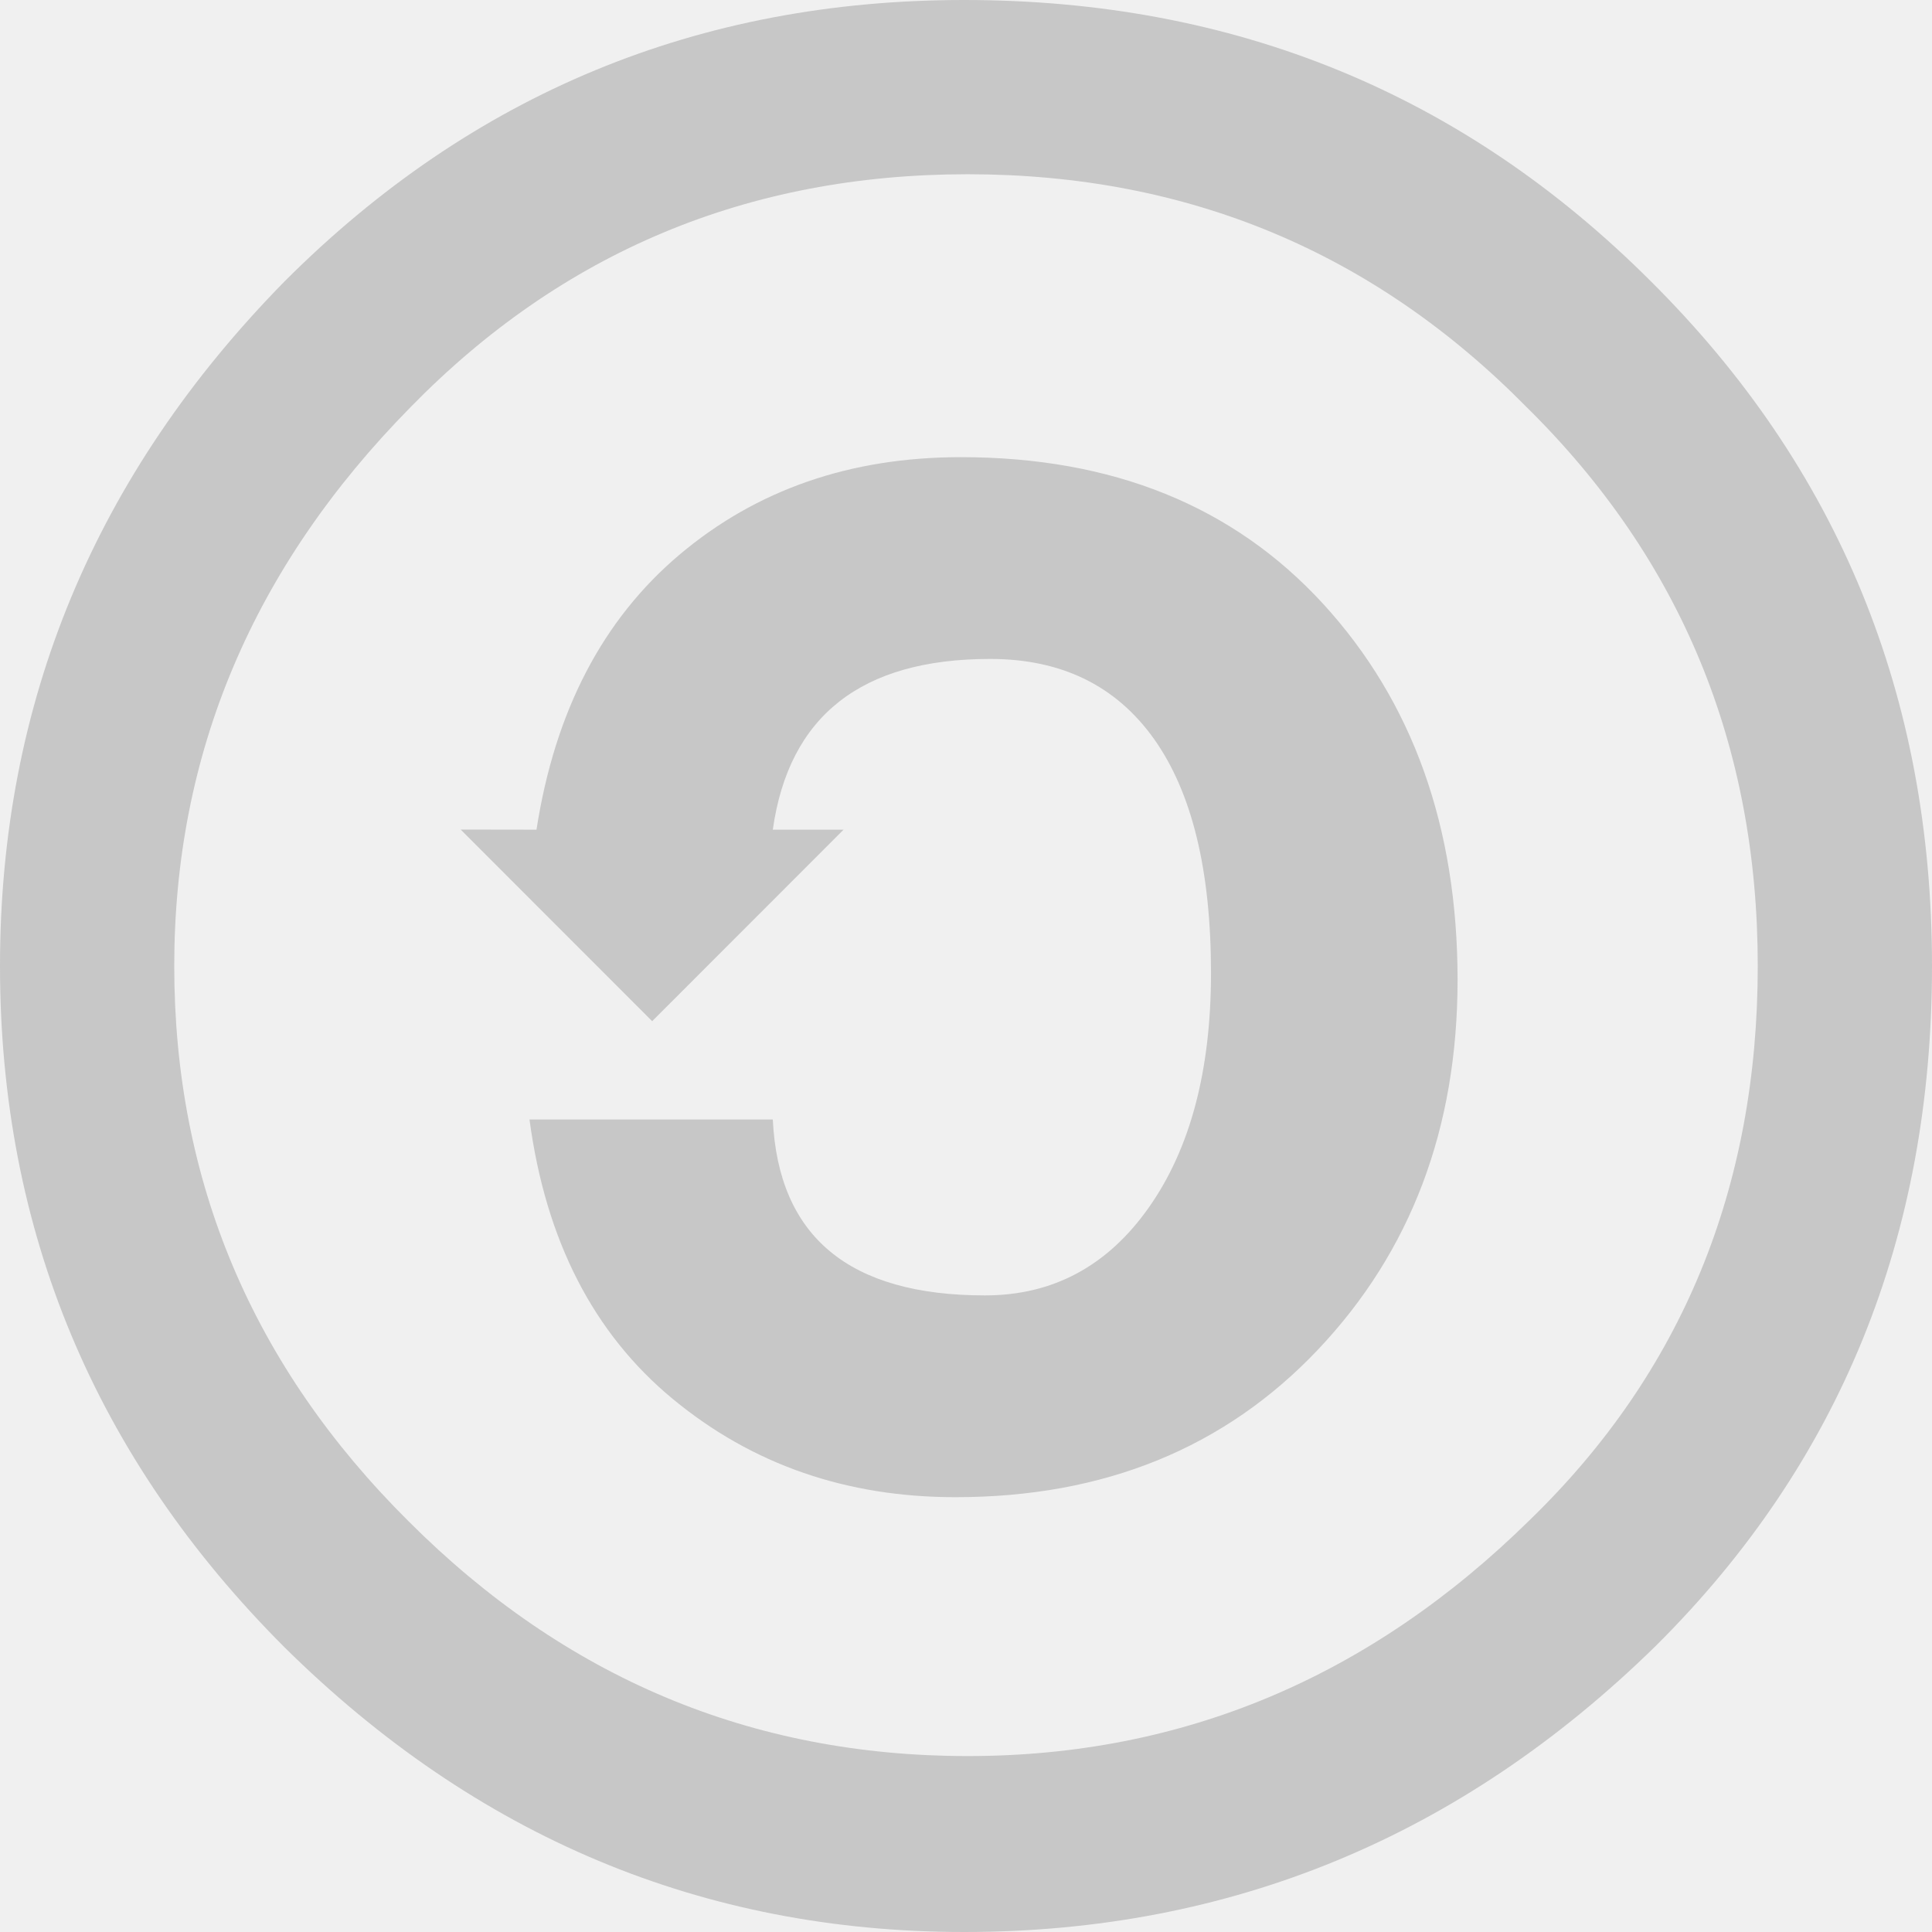
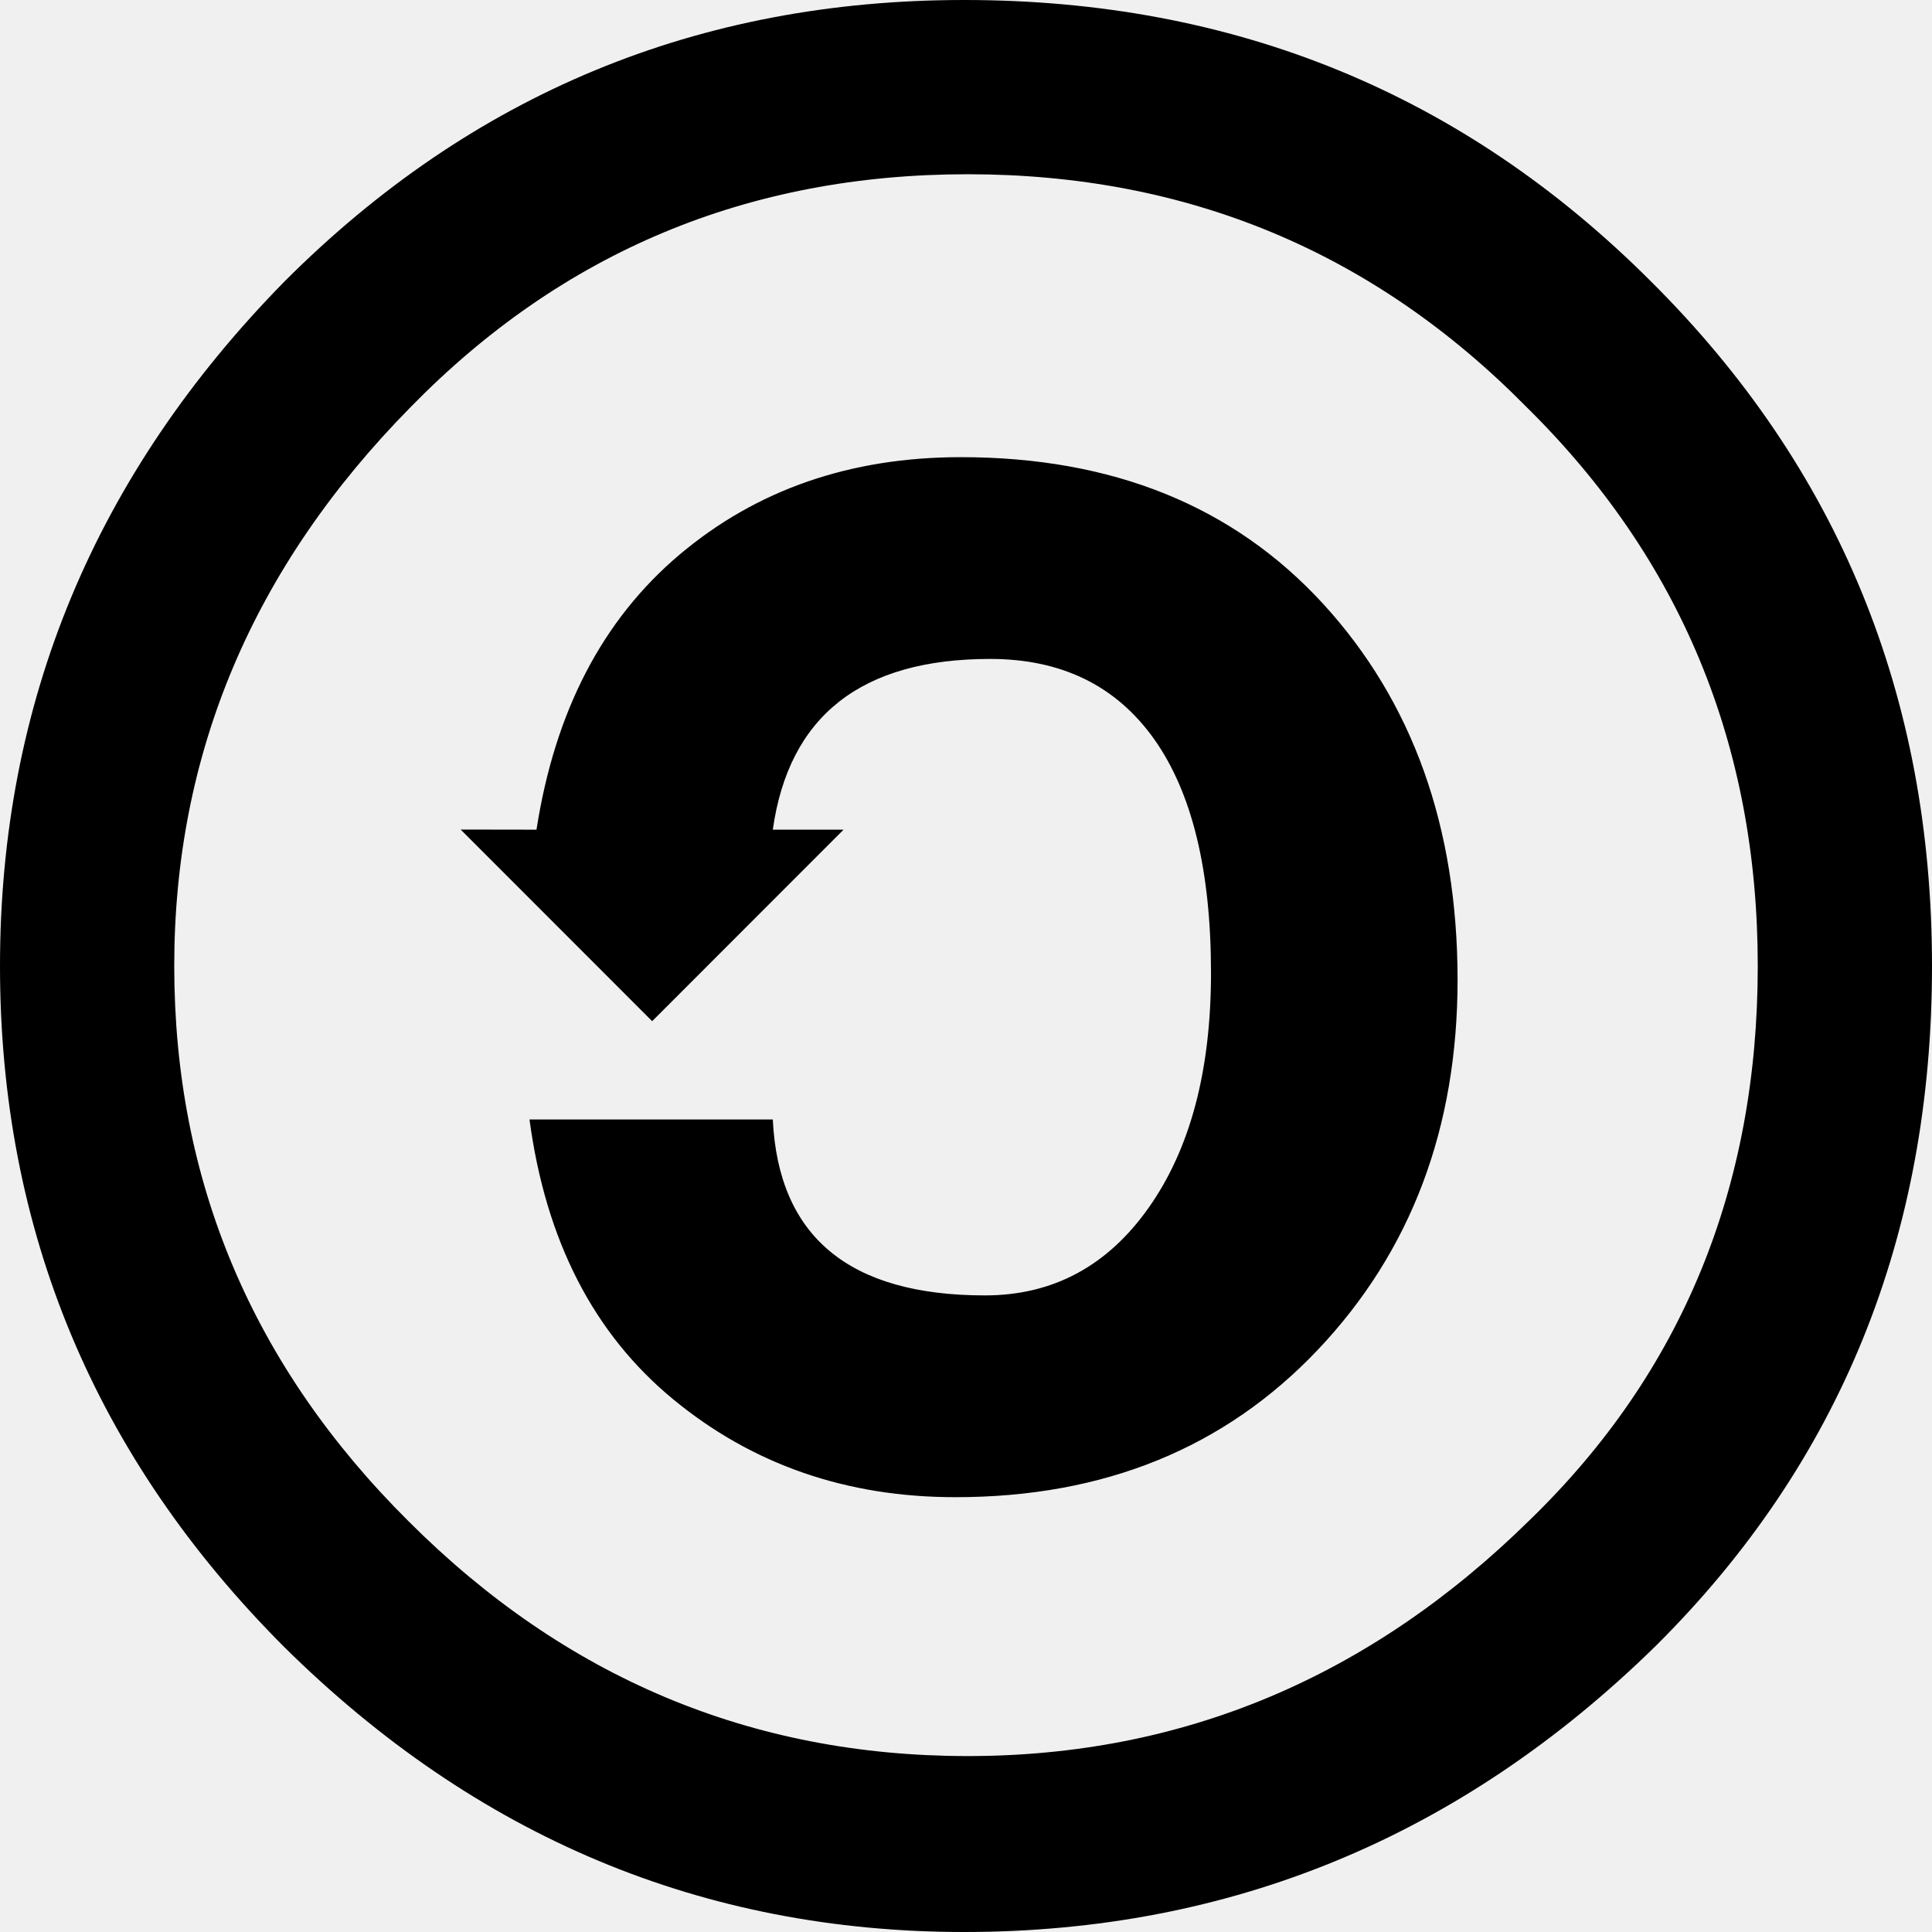
<svg xmlns="http://www.w3.org/2000/svg" width="16" height="16" fill="none" viewBox="0 0 16 16">
  <g clip-path="url(#clip0_417_2806)">
    <path fill="none" d="M7.861 15.309a7.276 7.276 0 1 0 0-14.553 7.276 7.276 0 0 0 0 14.553" />
-     <path fill="#C7C7C7" d="M7.986 0q3.356 0 5.685 2.329Q16 4.643 16 8t-2.286 5.629Q11.298 15.999 7.986 16q-3.243 0-5.629-2.357Q0 11.286 0 8q0-3.27 2.357-5.67Q4.686-.001 7.986 0m.028 1.443q-2.729 0-4.614 1.929Q1.443 5.358 1.443 8q0 2.671 1.942 4.6 1.943 1.943 4.629 1.943 2.67 0 4.657-1.957 1.886-1.83 1.886-4.586 0-2.742-1.914-4.628-1.9-1.929-4.629-1.929M4.443 6.871q.228-1.47 1.185-2.278.957-.807 2.329-.807 1.886 0 3 1.214 1.113 1.215 1.114 3.114 0 1.843-1.157 3.064t-3 1.221q-1.357.001-2.343-.814-.985-.814-1.186-2.314H6.4q.07 1.457 1.757 1.457.844 0 1.357-.728.515-.73.515-1.943 0-1.272-.471-1.936-.472-.664-1.358-.664-1.6 0-1.8 1.414h.586L5.401 8.457 3.815 6.87z" />
+     <path fill="#000" d="M7.986 0q3.356 0 5.685 2.329Q16 4.643 16 8t-2.286 5.629Q11.298 15.999 7.986 16q-3.243 0-5.629-2.357Q0 11.286 0 8q0-3.27 2.357-5.67Q4.686-.001 7.986 0m.028 1.443q-2.729 0-4.614 1.929Q1.443 5.358 1.443 8q0 2.671 1.942 4.6 1.943 1.943 4.629 1.943 2.67 0 4.657-1.957 1.886-1.83 1.886-4.586 0-2.742-1.914-4.628-1.9-1.929-4.629-1.929M4.443 6.871q.228-1.47 1.185-2.278.957-.807 2.329-.807 1.886 0 3 1.214 1.113 1.215 1.114 3.114 0 1.843-1.157 3.064t-3 1.221q-1.357.001-2.343-.814-.985-.814-1.186-2.314H6.4q.07 1.457 1.757 1.457.844 0 1.357-.728.515-.73.515-1.943 0-1.272-.471-1.936-.472-.664-1.358-.664-1.6 0-1.8 1.414h.586L5.401 8.457 3.815 6.87z" />
  </g>
  <defs>
    <clipPath id="clip0_417_2806">
      <path fill="#fff" d="M0 0h16v16H0z" />
    </clipPath>
  </defs>
</svg>
